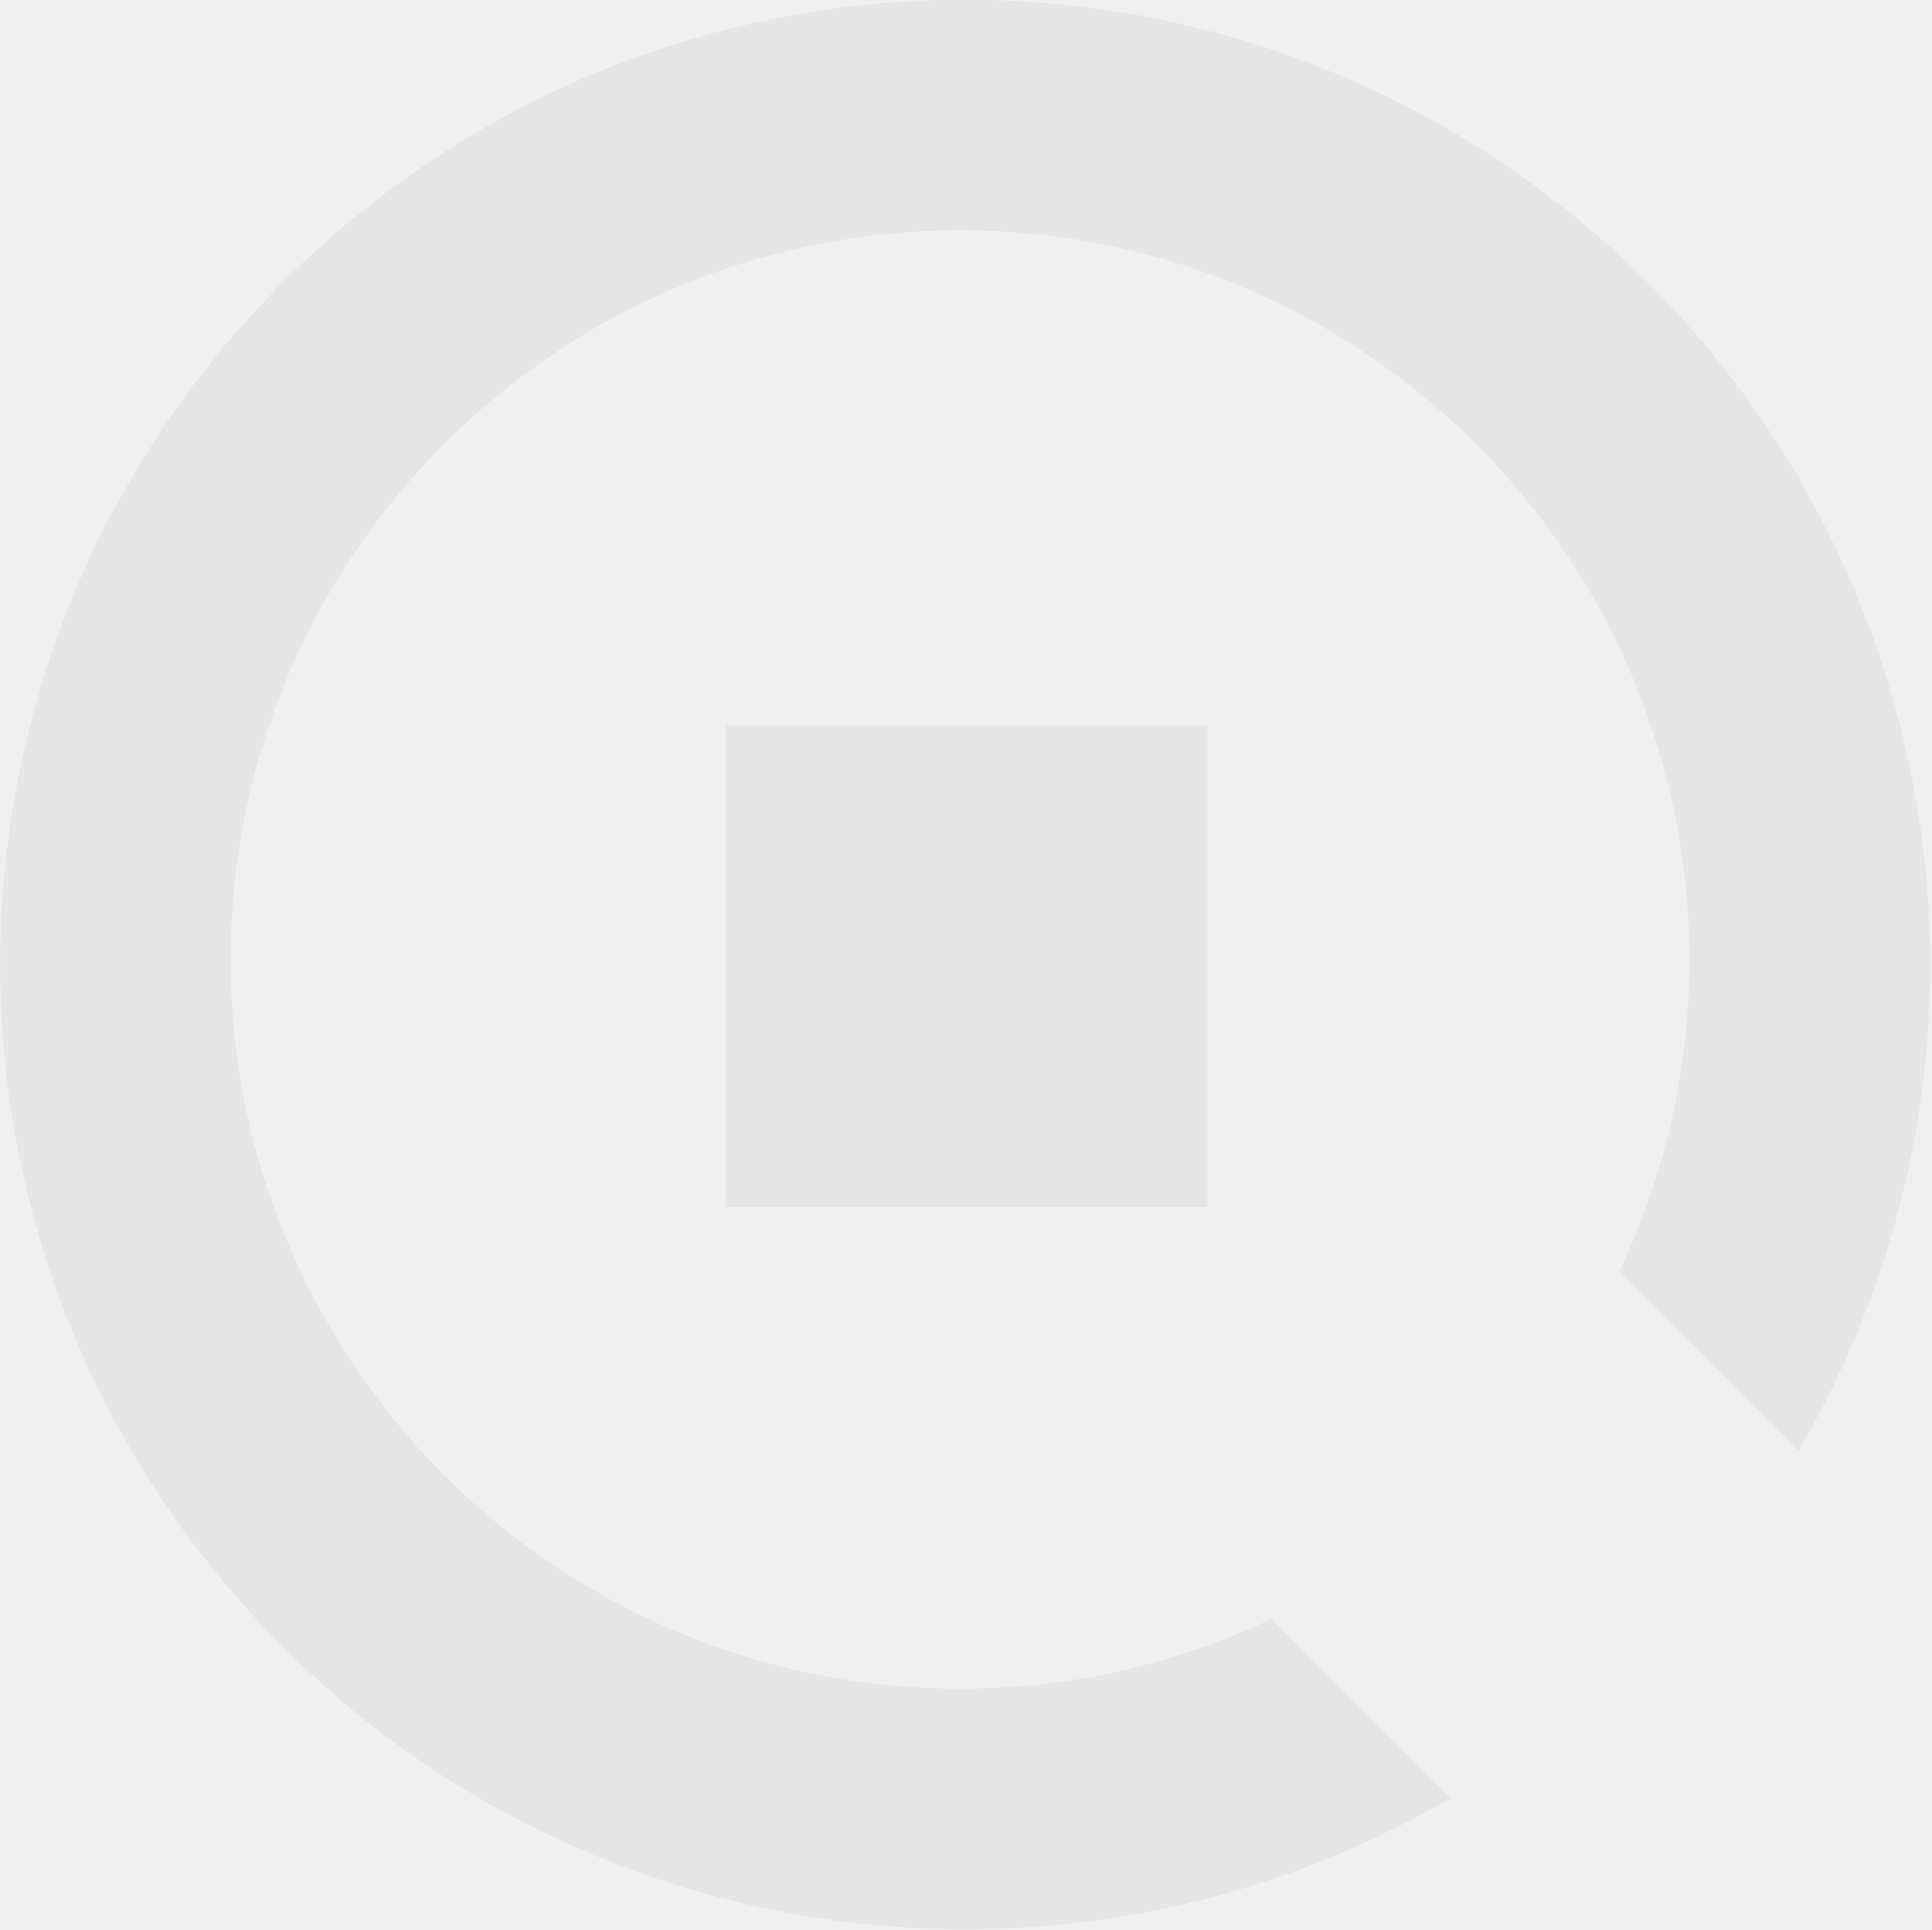
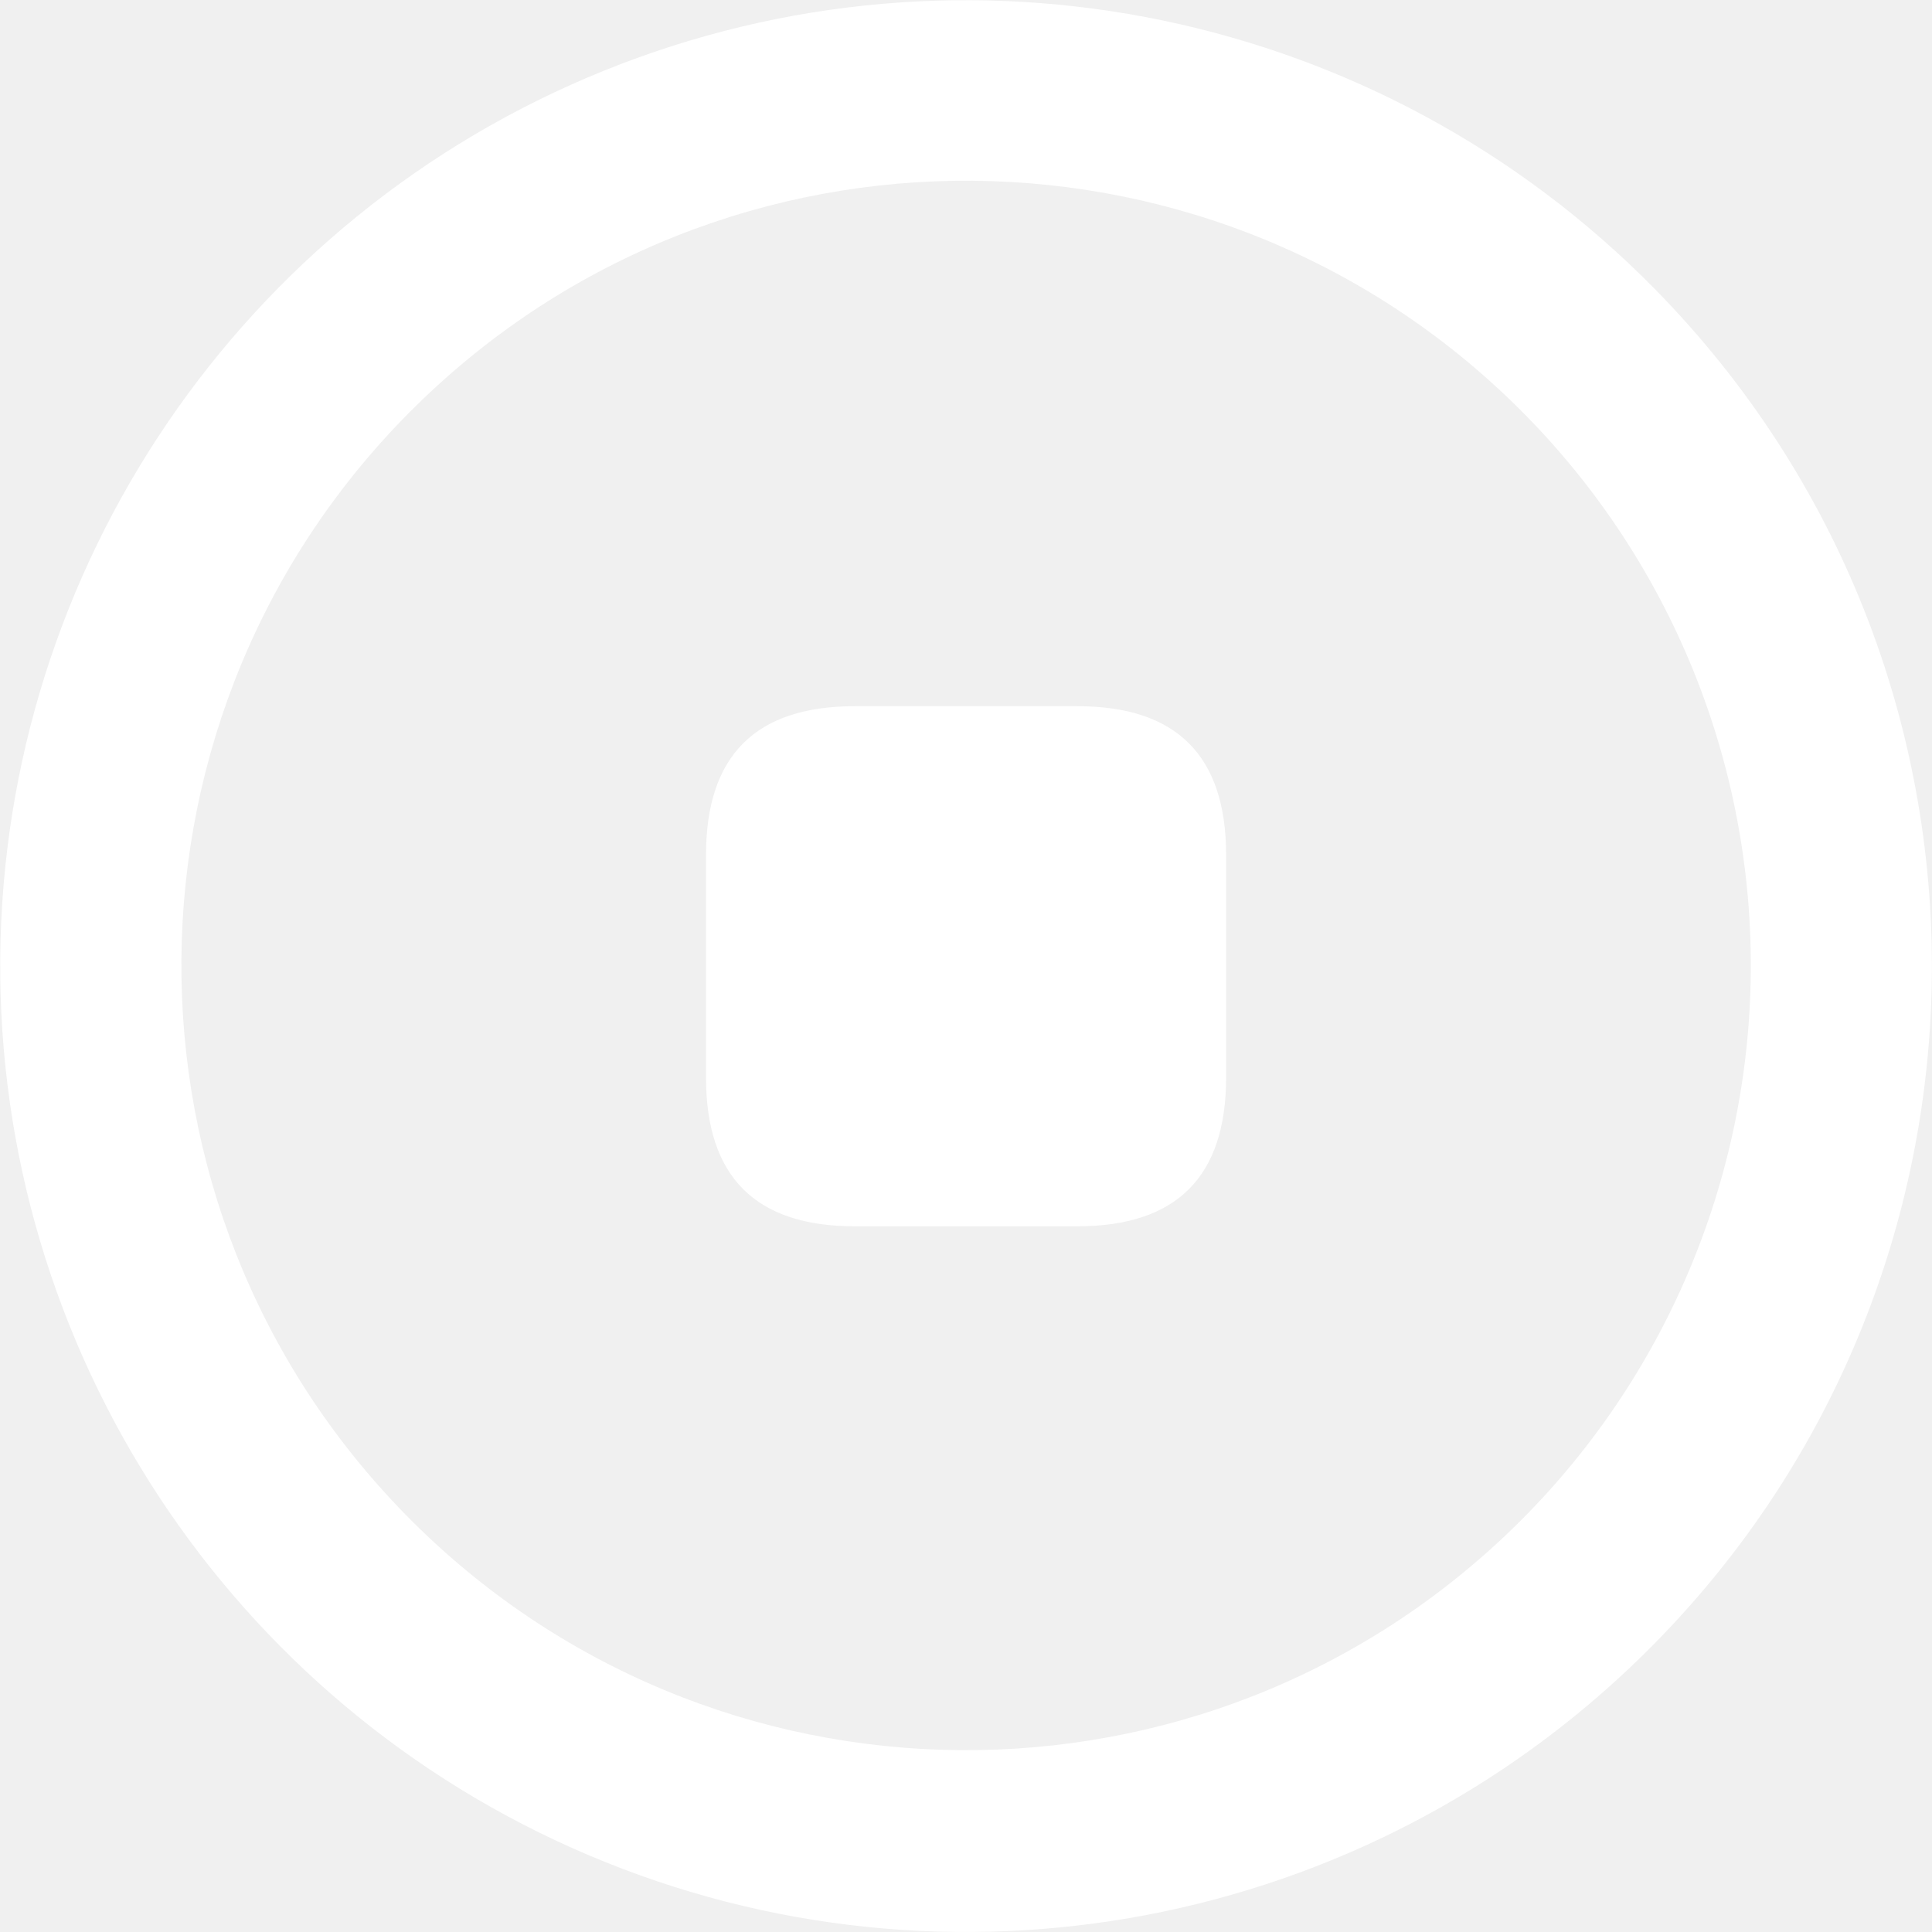
- <svg xmlns="http://www.w3.org/2000/svg" t="1725257962436" class="icon" viewBox="0 0 1025 1024" version="1.1" p-id="17630" width="16.016" height="16">
-   <path d="M385.011 384.945h255.606v255.606H385.011V384.945z m569.363 384.688l-95.213-95.022a386.988 386.988 0 1 0-184.676 184.548l95.213 95.086a511.98 511.98 0 1 1 184.676-184.612z" fill="#e6e6e6" p-id="17631" />
+ <svg xmlns="http://www.w3.org/2000/svg" t="1725281894604" class="icon" viewBox="0 0 1024 1024" version="1.1" p-id="21503" width="16" height="16">
+   <path d="M452.965 374.306h118.133c52.502 0 78.759 26.256 78.759 78.759v118.133c0 52.502-26.256 78.759-78.759 78.759H452.965c-52.502 0-78.759-26.256-78.759-78.759V453.065c0-52.502 26.246-78.759 78.759-78.759z m350.55 434.118c-163.847 160.947-427.139 158.617-588.116-5.199s-158.707-427.109 5.079-588.116 427.069-158.797 588.116 4.959C885.973 298.737 928.917 404.942 927.957 515.296s-45.713 215.789-124.442 293.128z m73.519-655.306C731.855 5.479 512.047-40.164 320.094 37.475 128.142 115.104 1.85 300.717 0.12 507.767S121.543 902.521 312.165 983.359s411.171 38.884 558.8-106.295c201.591-198.242 204.301-522.365 6.069-723.946z" fill="#ffffff" p-id="21504" />
</svg>
